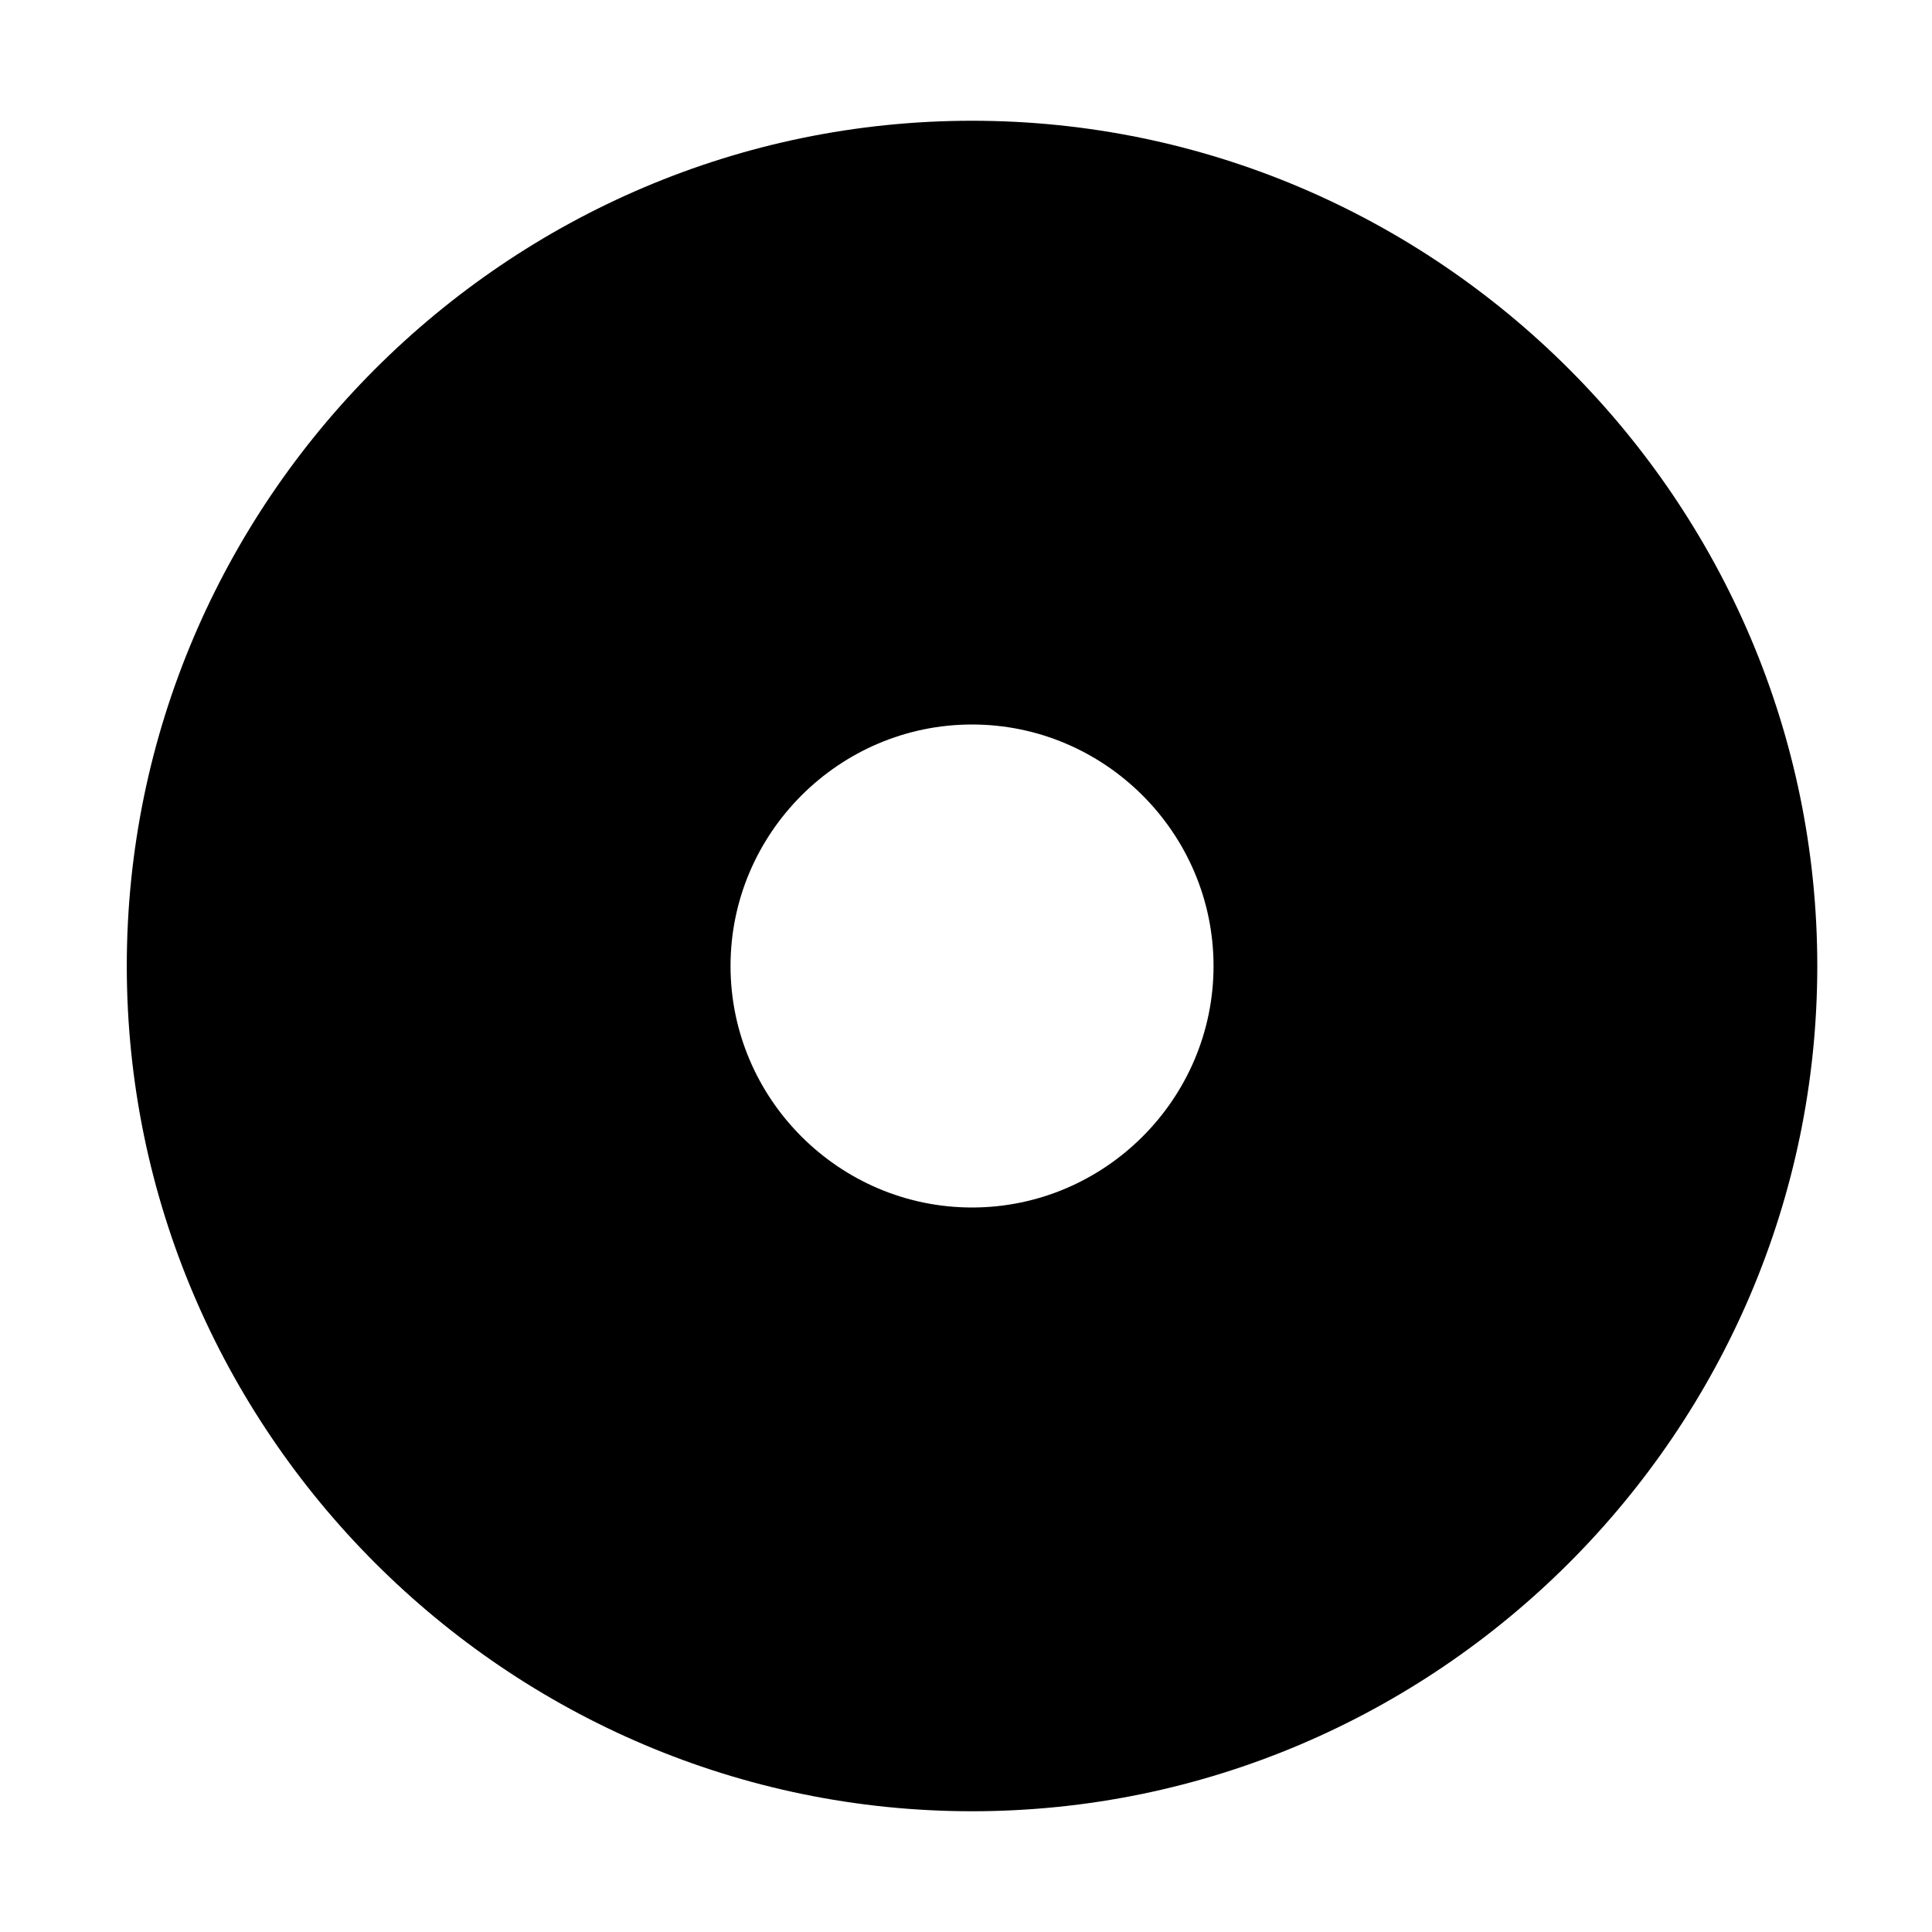
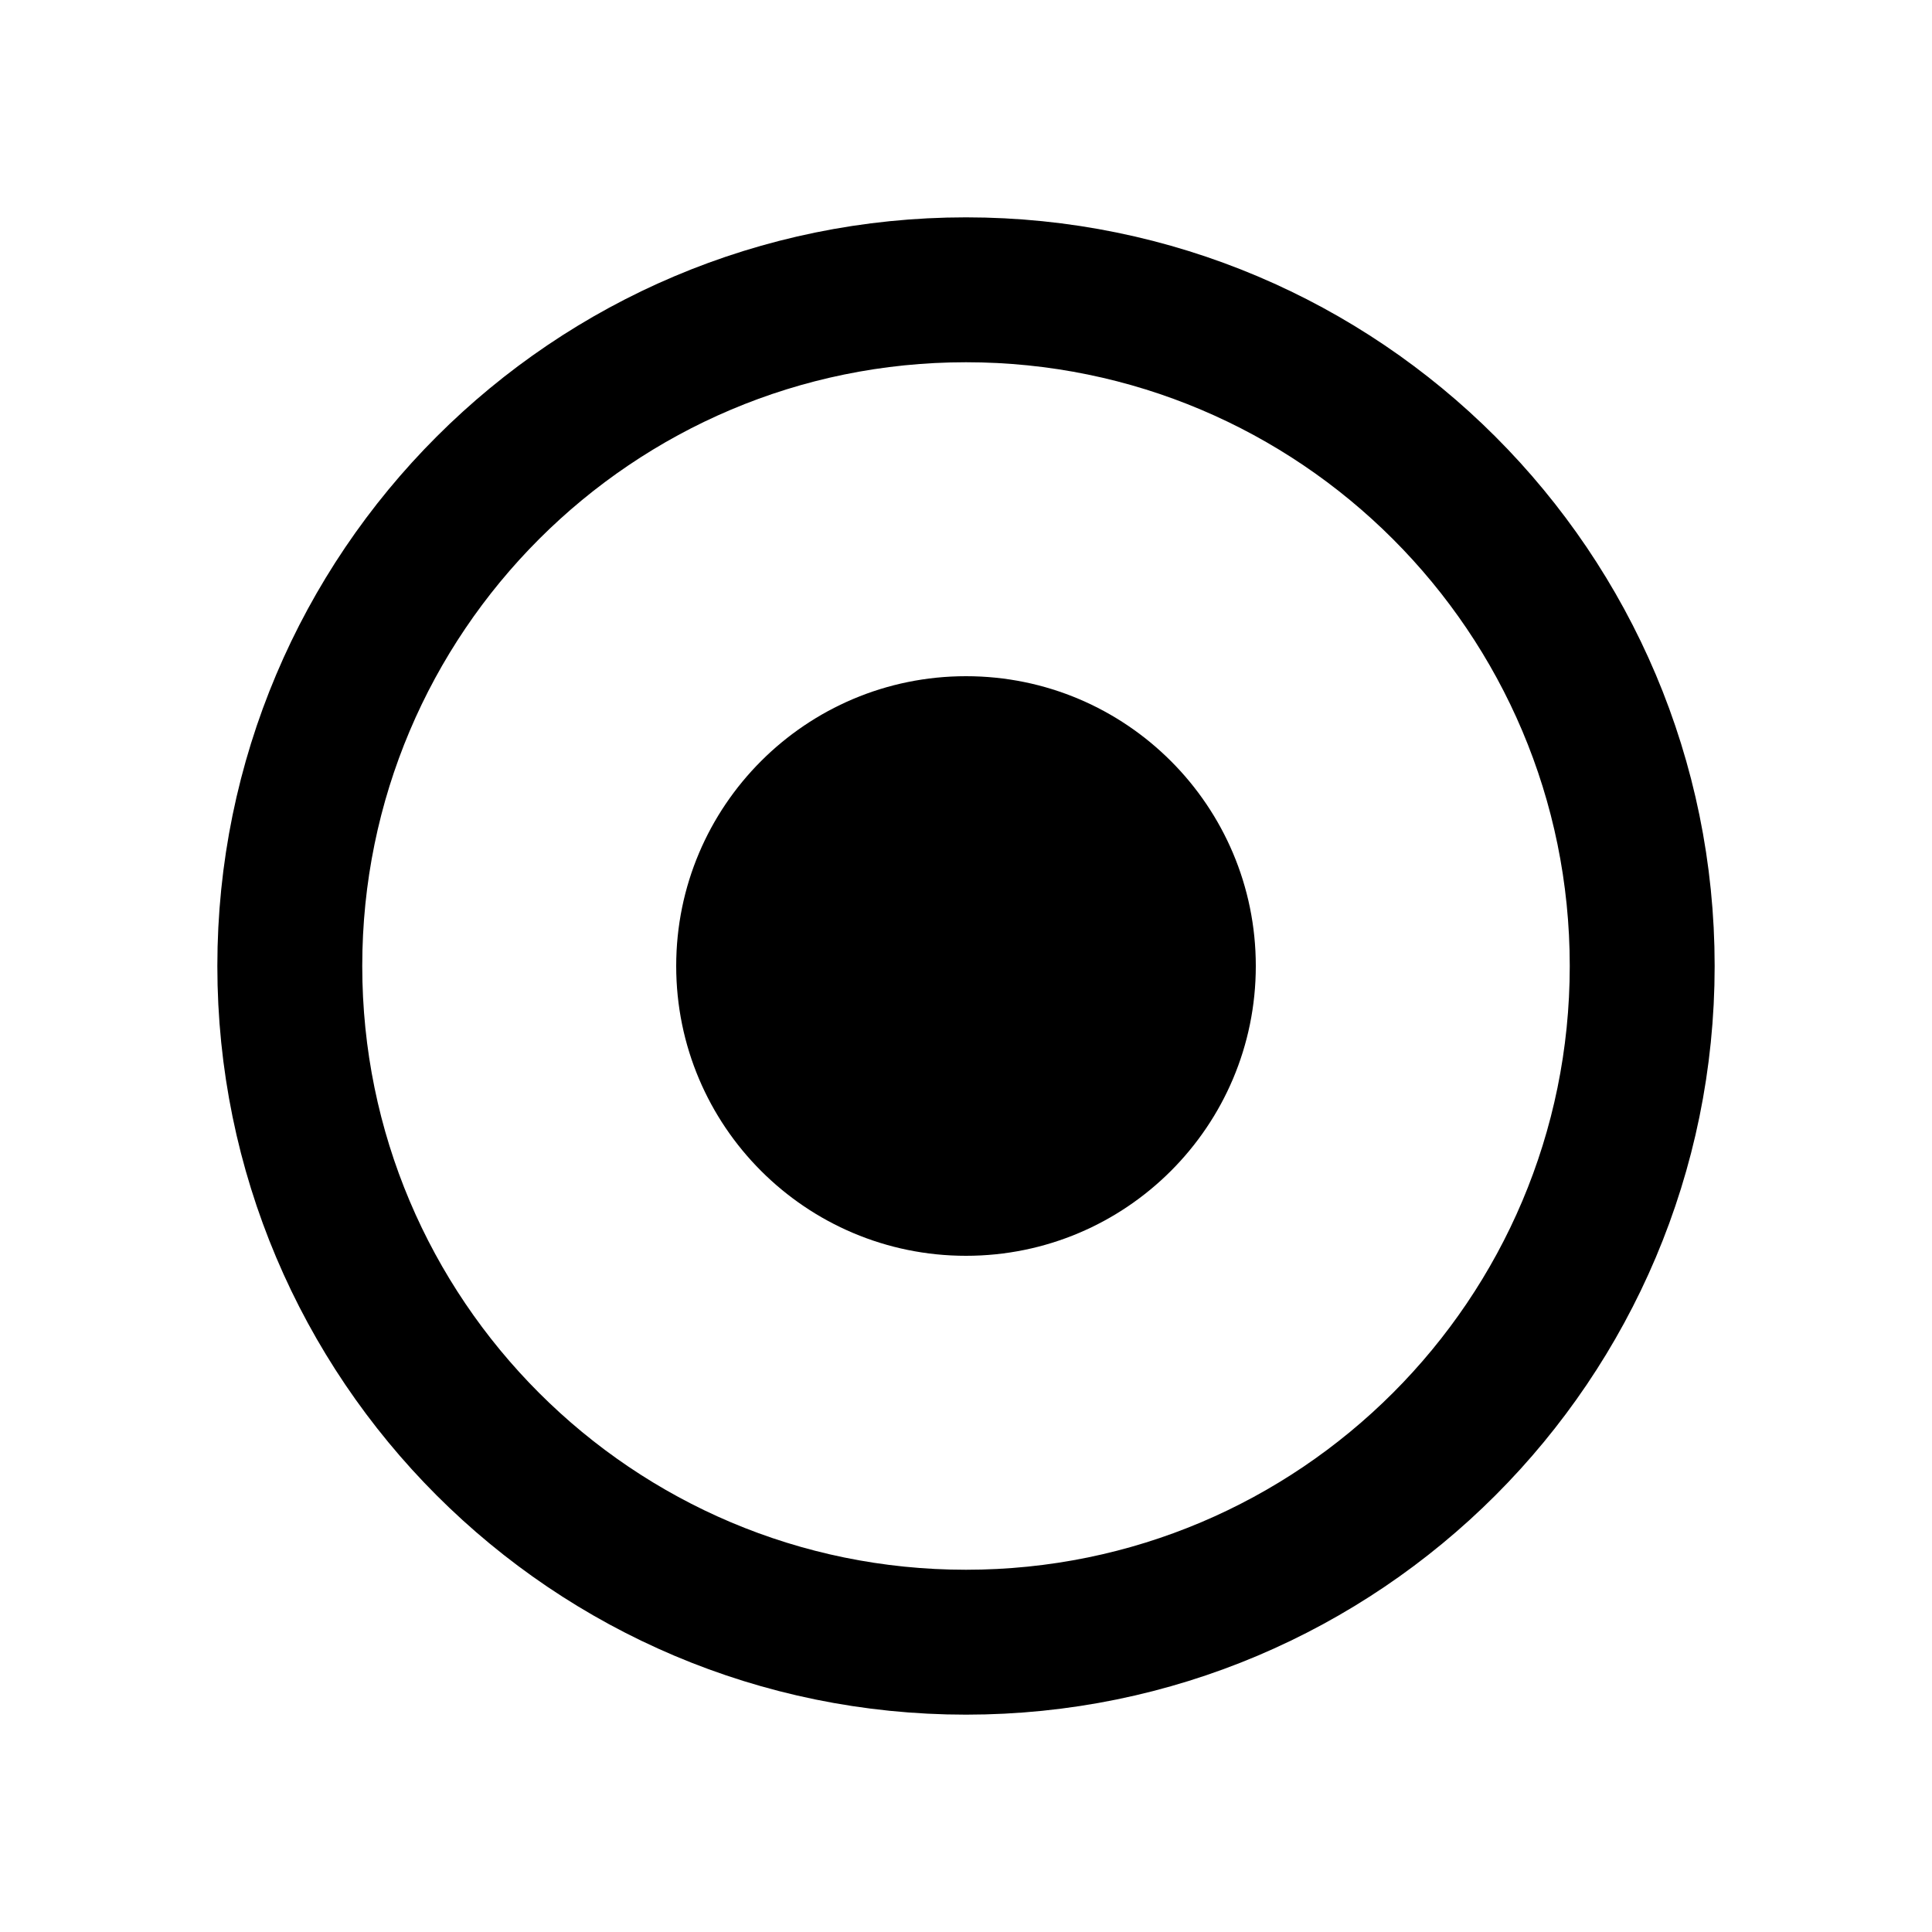
- <svg xmlns="http://www.w3.org/2000/svg" class="icon" width="200px" height="200.00px" viewBox="0 0 1024 1024" version="1.1">
-   <path fill="currentColor" d="M515.2 64c-246.4 0-448 201.6-448 448s201.6 448 448 448 448-201.6 448-448-201.6-448-448-448z m0 576c-70.4 0-128-57.6-128-128s57.6-128 128-128 128 57.6 128 128-57.6 128-128 128z" />
+ <svg xmlns="http://www.w3.org/2000/svg" viewBox="0 0 24 24" fill="none" stroke="currentColor" stroke-width="1.8" stroke-linecap="round" stroke-linejoin="round">
+   <circle cx="12" cy="12" r="8.4" />
+   <circle cx="12" cy="12" r="3.6" fill="currentColor" stroke="none" />
</svg>
